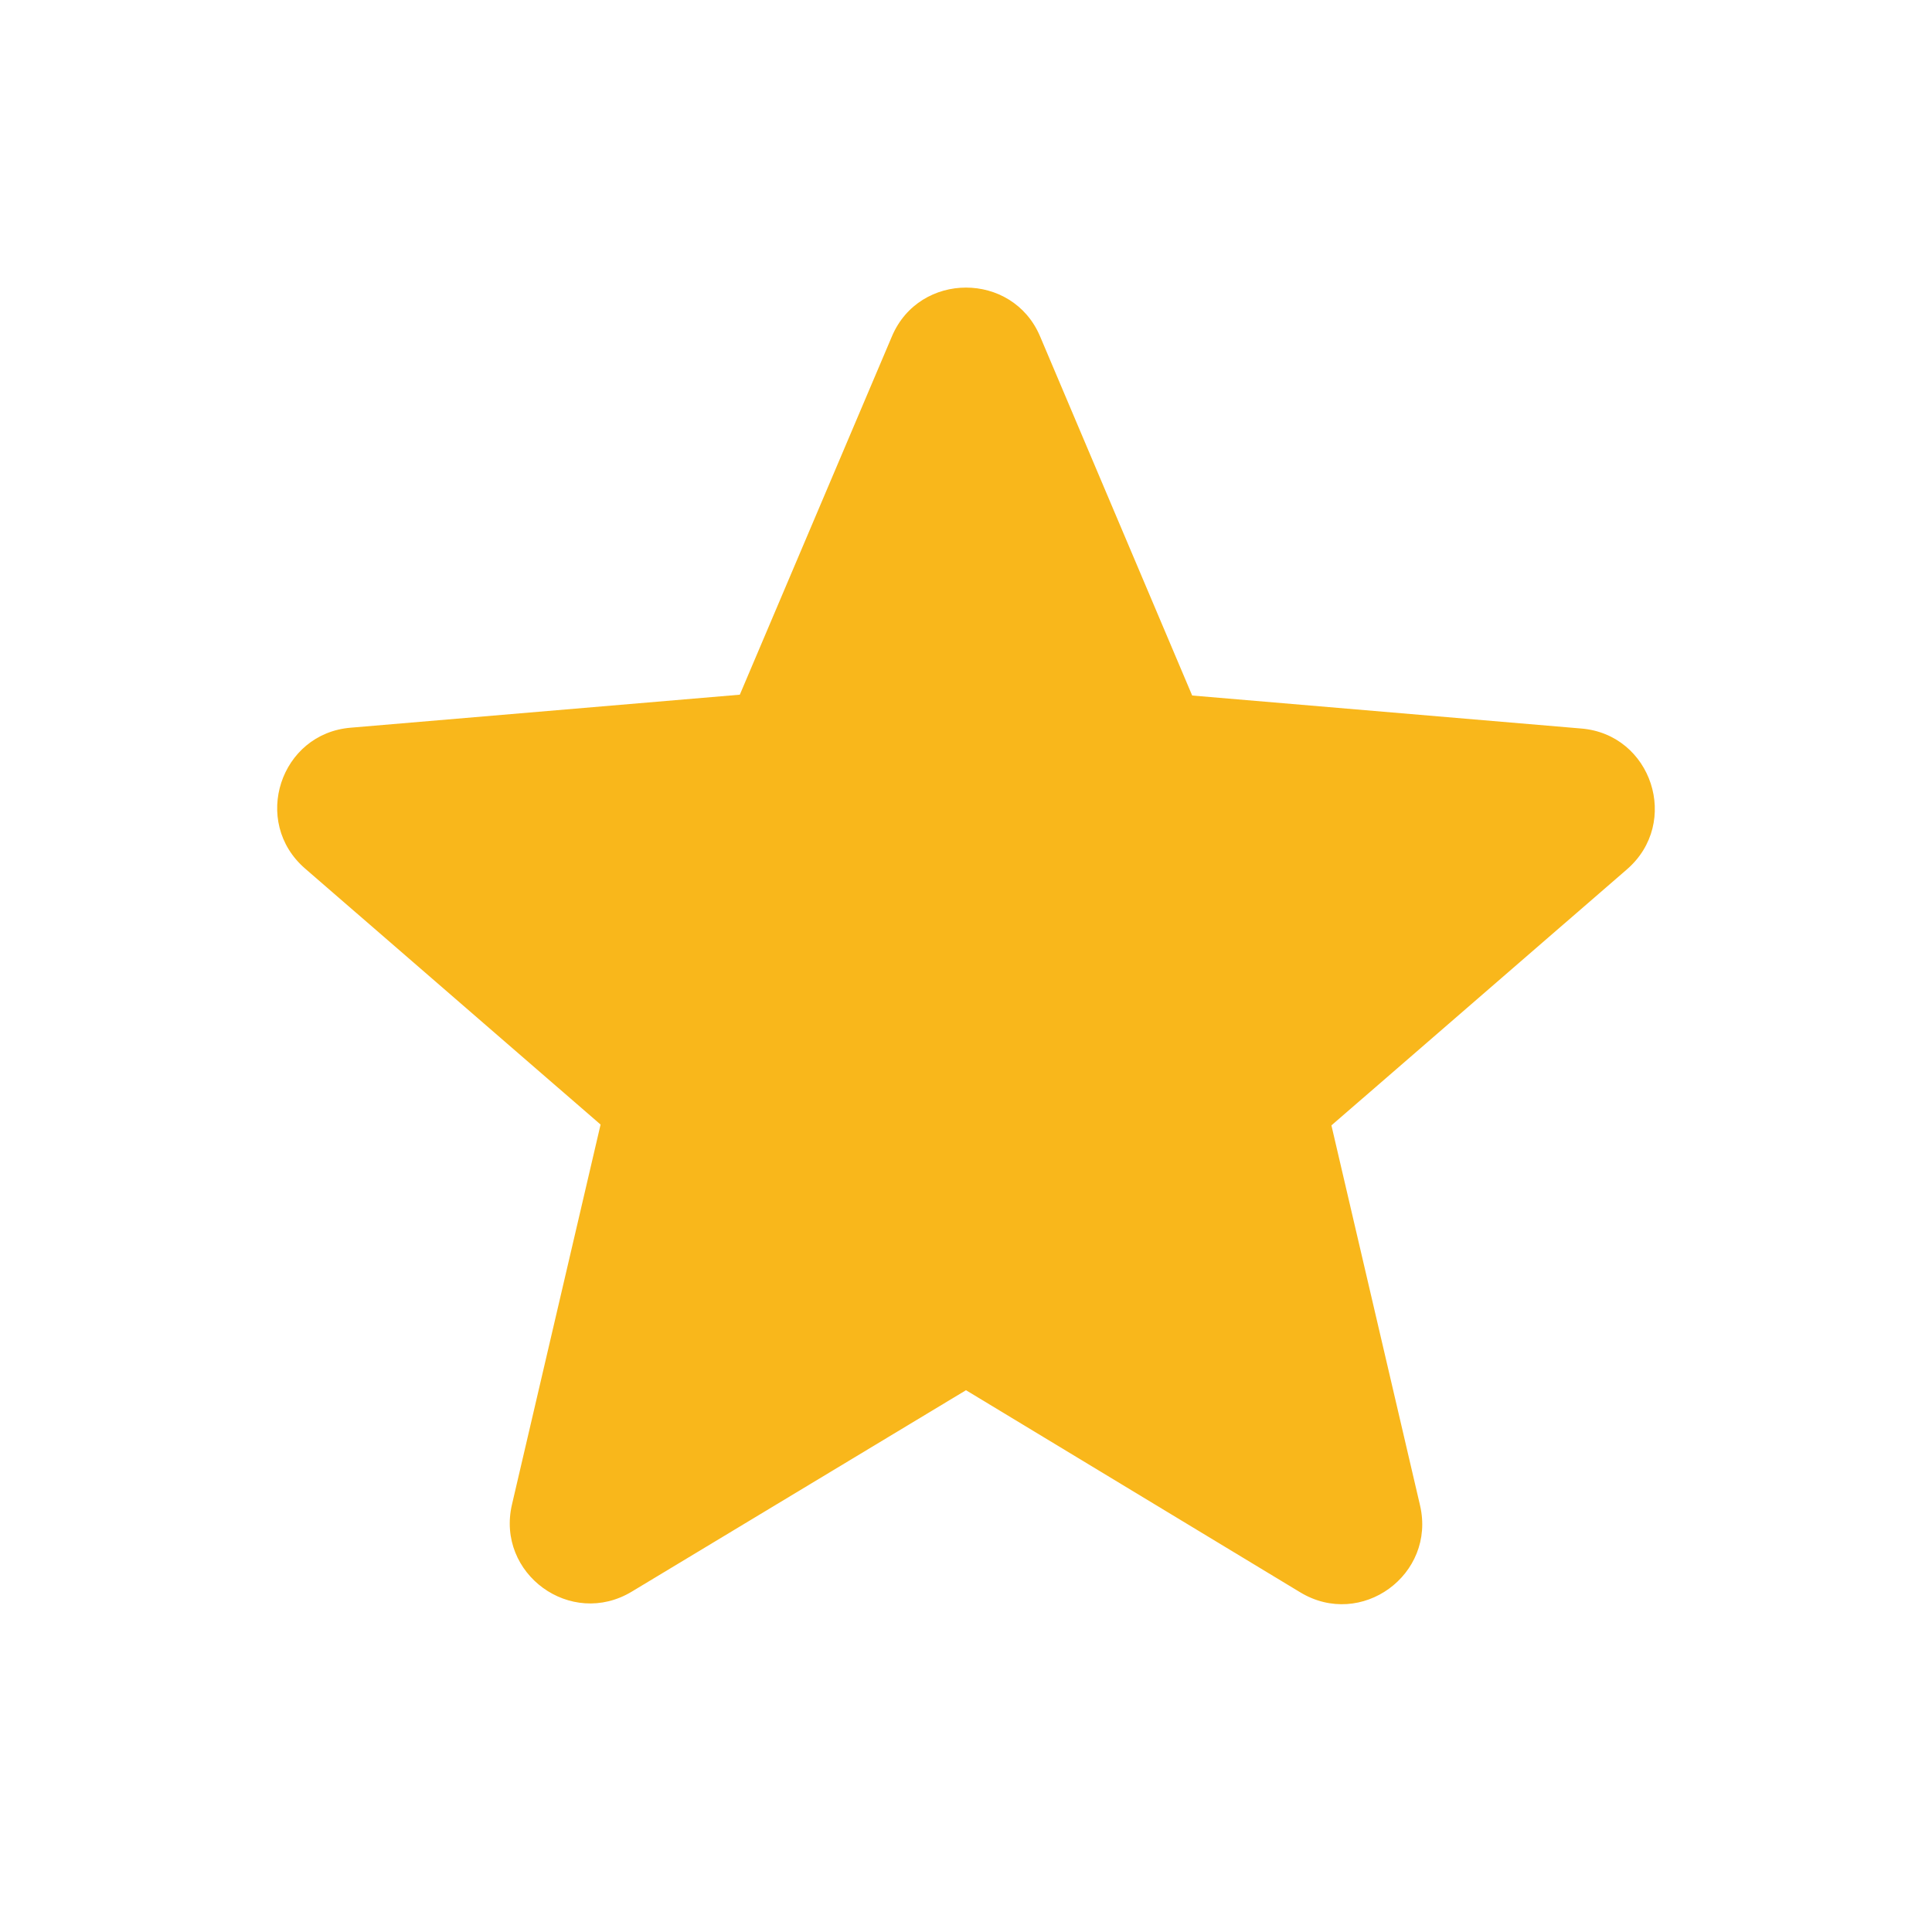
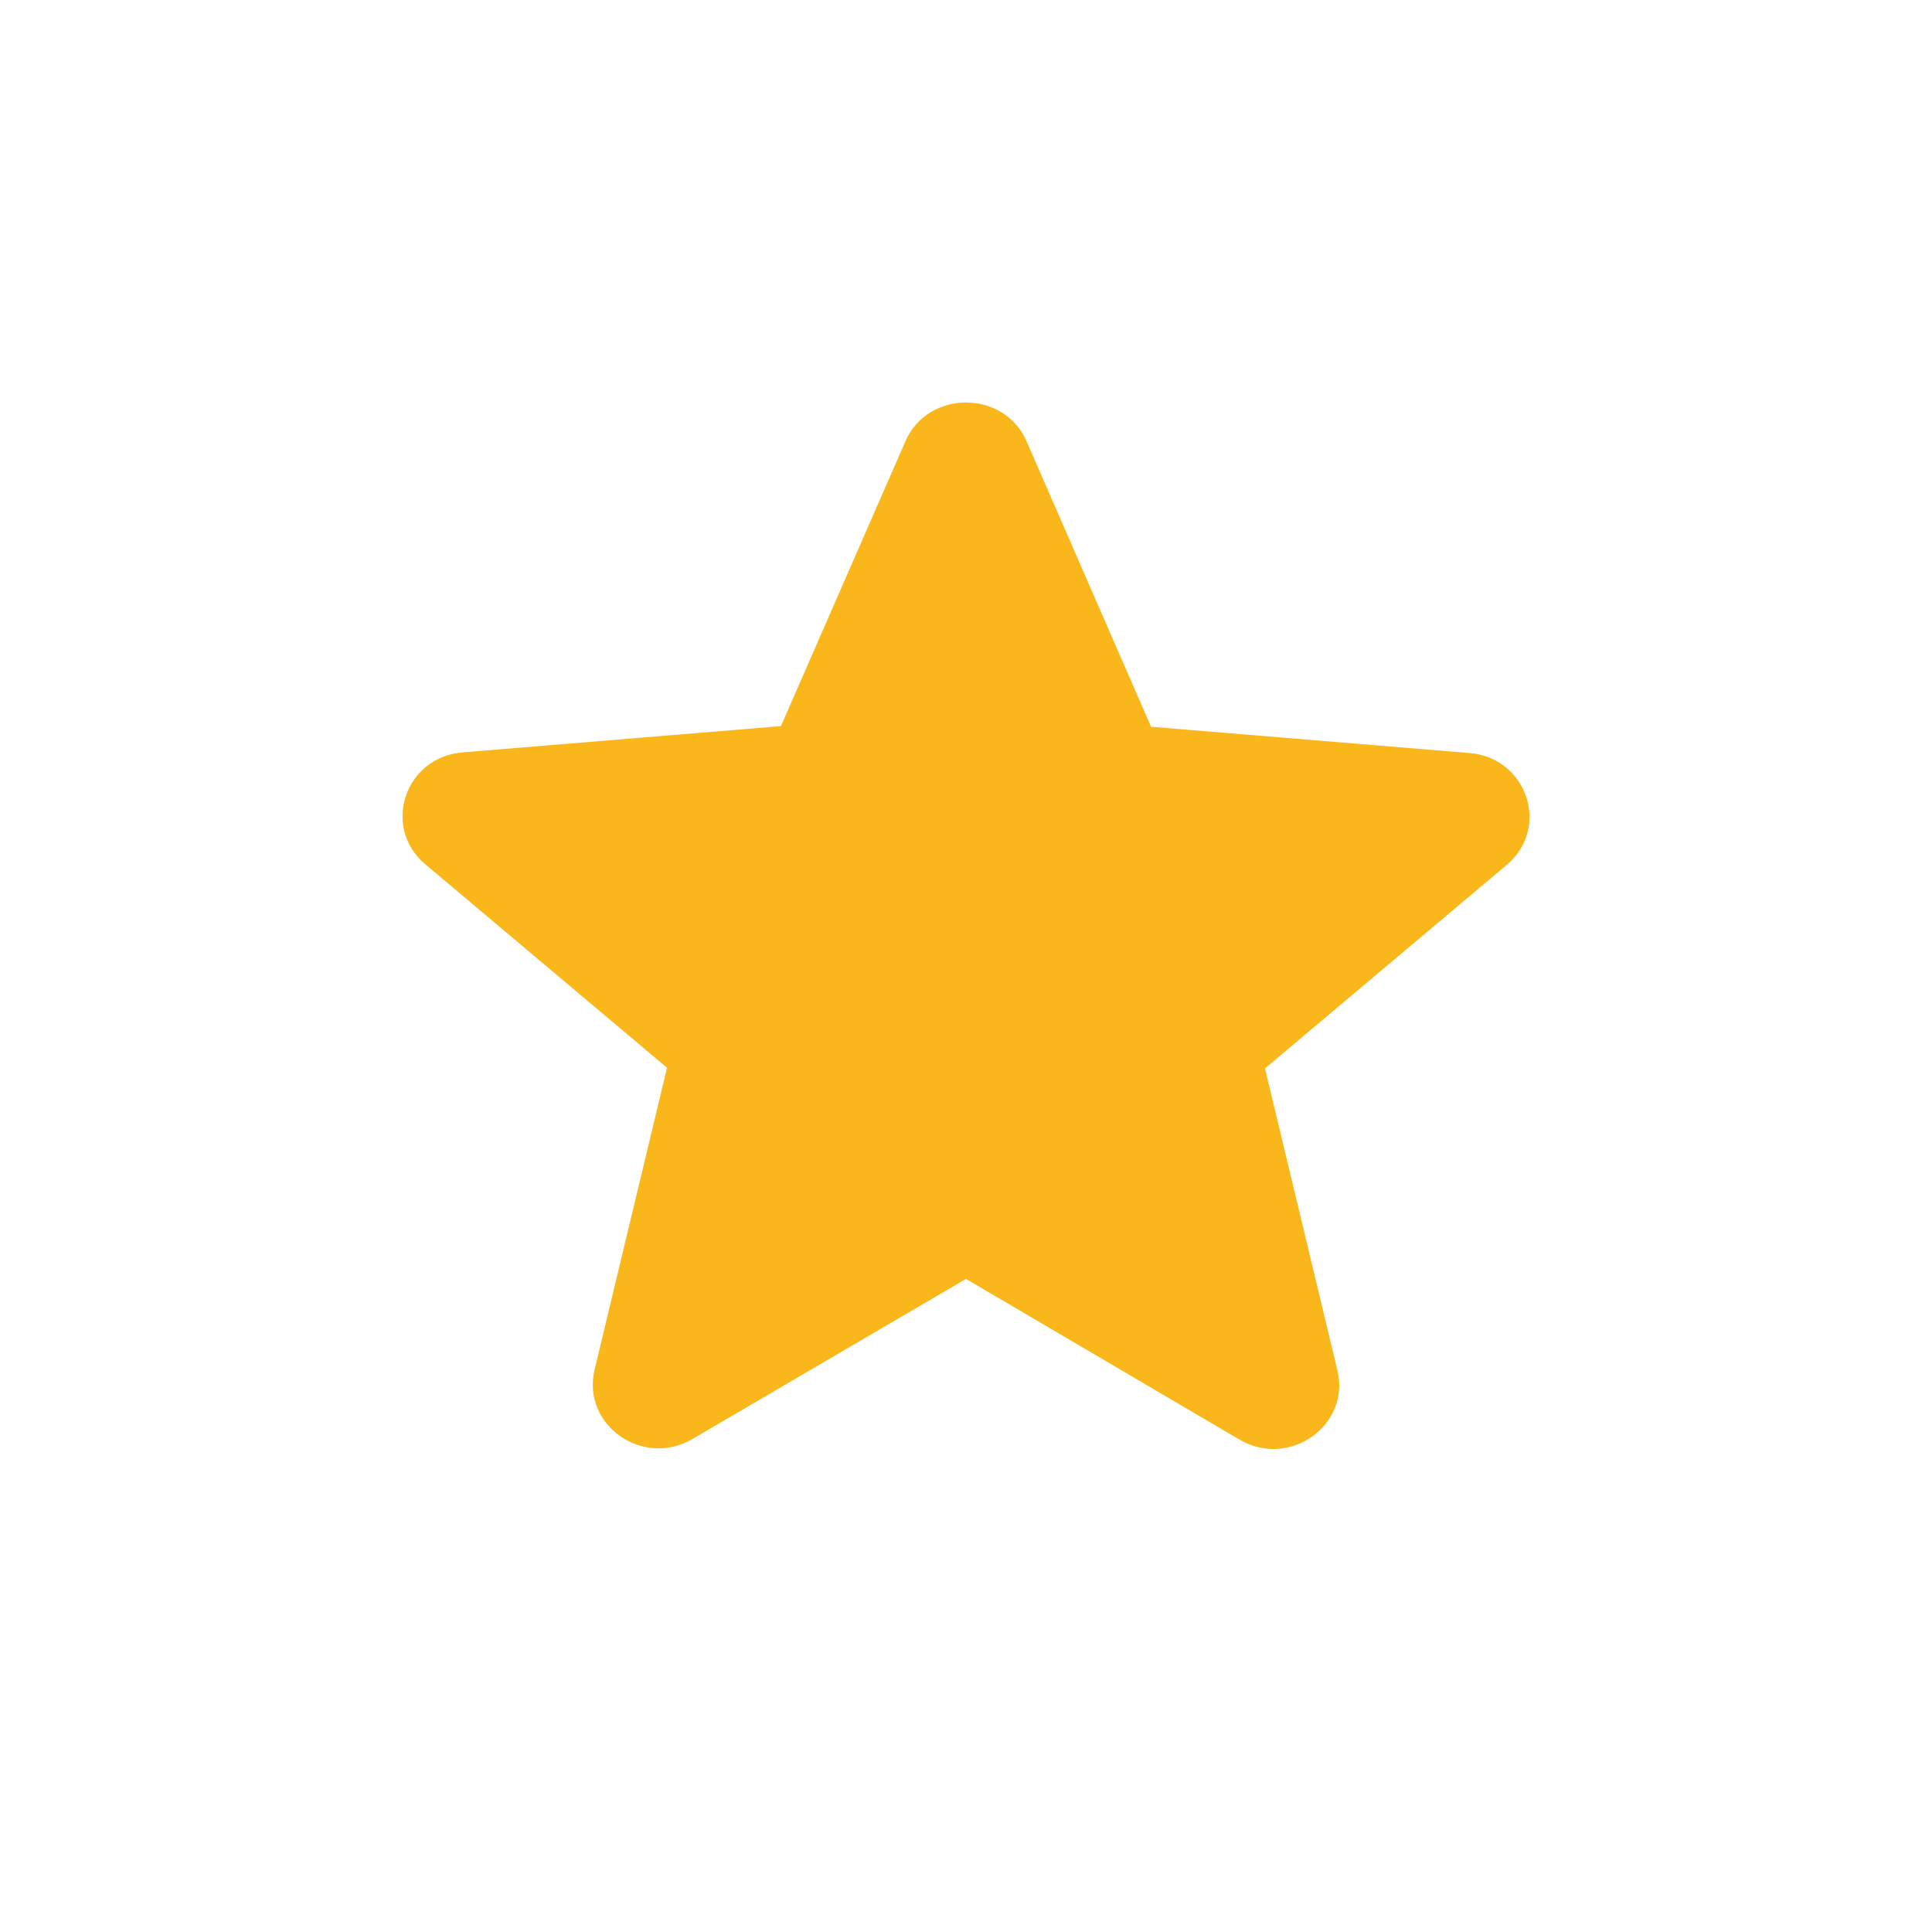
- <svg xmlns="http://www.w3.org/2000/svg" width="14" height="14" viewBox="0 0 14 14" fill="none">
-   <path d="M7 10.074L9.421 11.538C9.864 11.807 10.407 11.41 10.29 10.908L9.648 8.155L11.789 6.3C12.18 5.962 11.97 5.32 11.457 5.279L8.639 5.04L7.537 2.438C7.338 1.966 6.662 1.966 6.463 2.438L5.361 5.034L2.543 5.273C2.03 5.314 1.82 5.956 2.211 6.294L4.352 8.149L3.71 10.902C3.593 11.404 4.136 11.801 4.579 11.533L7 10.074Z" fill="#F9B71B" />
+ <svg xmlns="http://www.w3.org/2000/svg" width="24" height="24" viewBox="0 0 24 24" fill="none">
+   <path d="M12 15.887L15.395 17.882C16.017 18.248 16.777 17.707 16.614 17.024L15.714 13.272L18.716 10.745C19.264 10.284 18.97 9.409 18.25 9.354L14.299 9.028L12.753 5.483C12.475 4.839 11.525 4.839 11.247 5.483L9.701 9.02L5.75 9.346C5.03 9.401 4.736 10.276 5.284 10.737L8.286 13.264L7.386 17.016C7.223 17.699 7.983 18.24 8.605 17.874L12 15.887Z" fill="#F9B71B" />
</svg>
